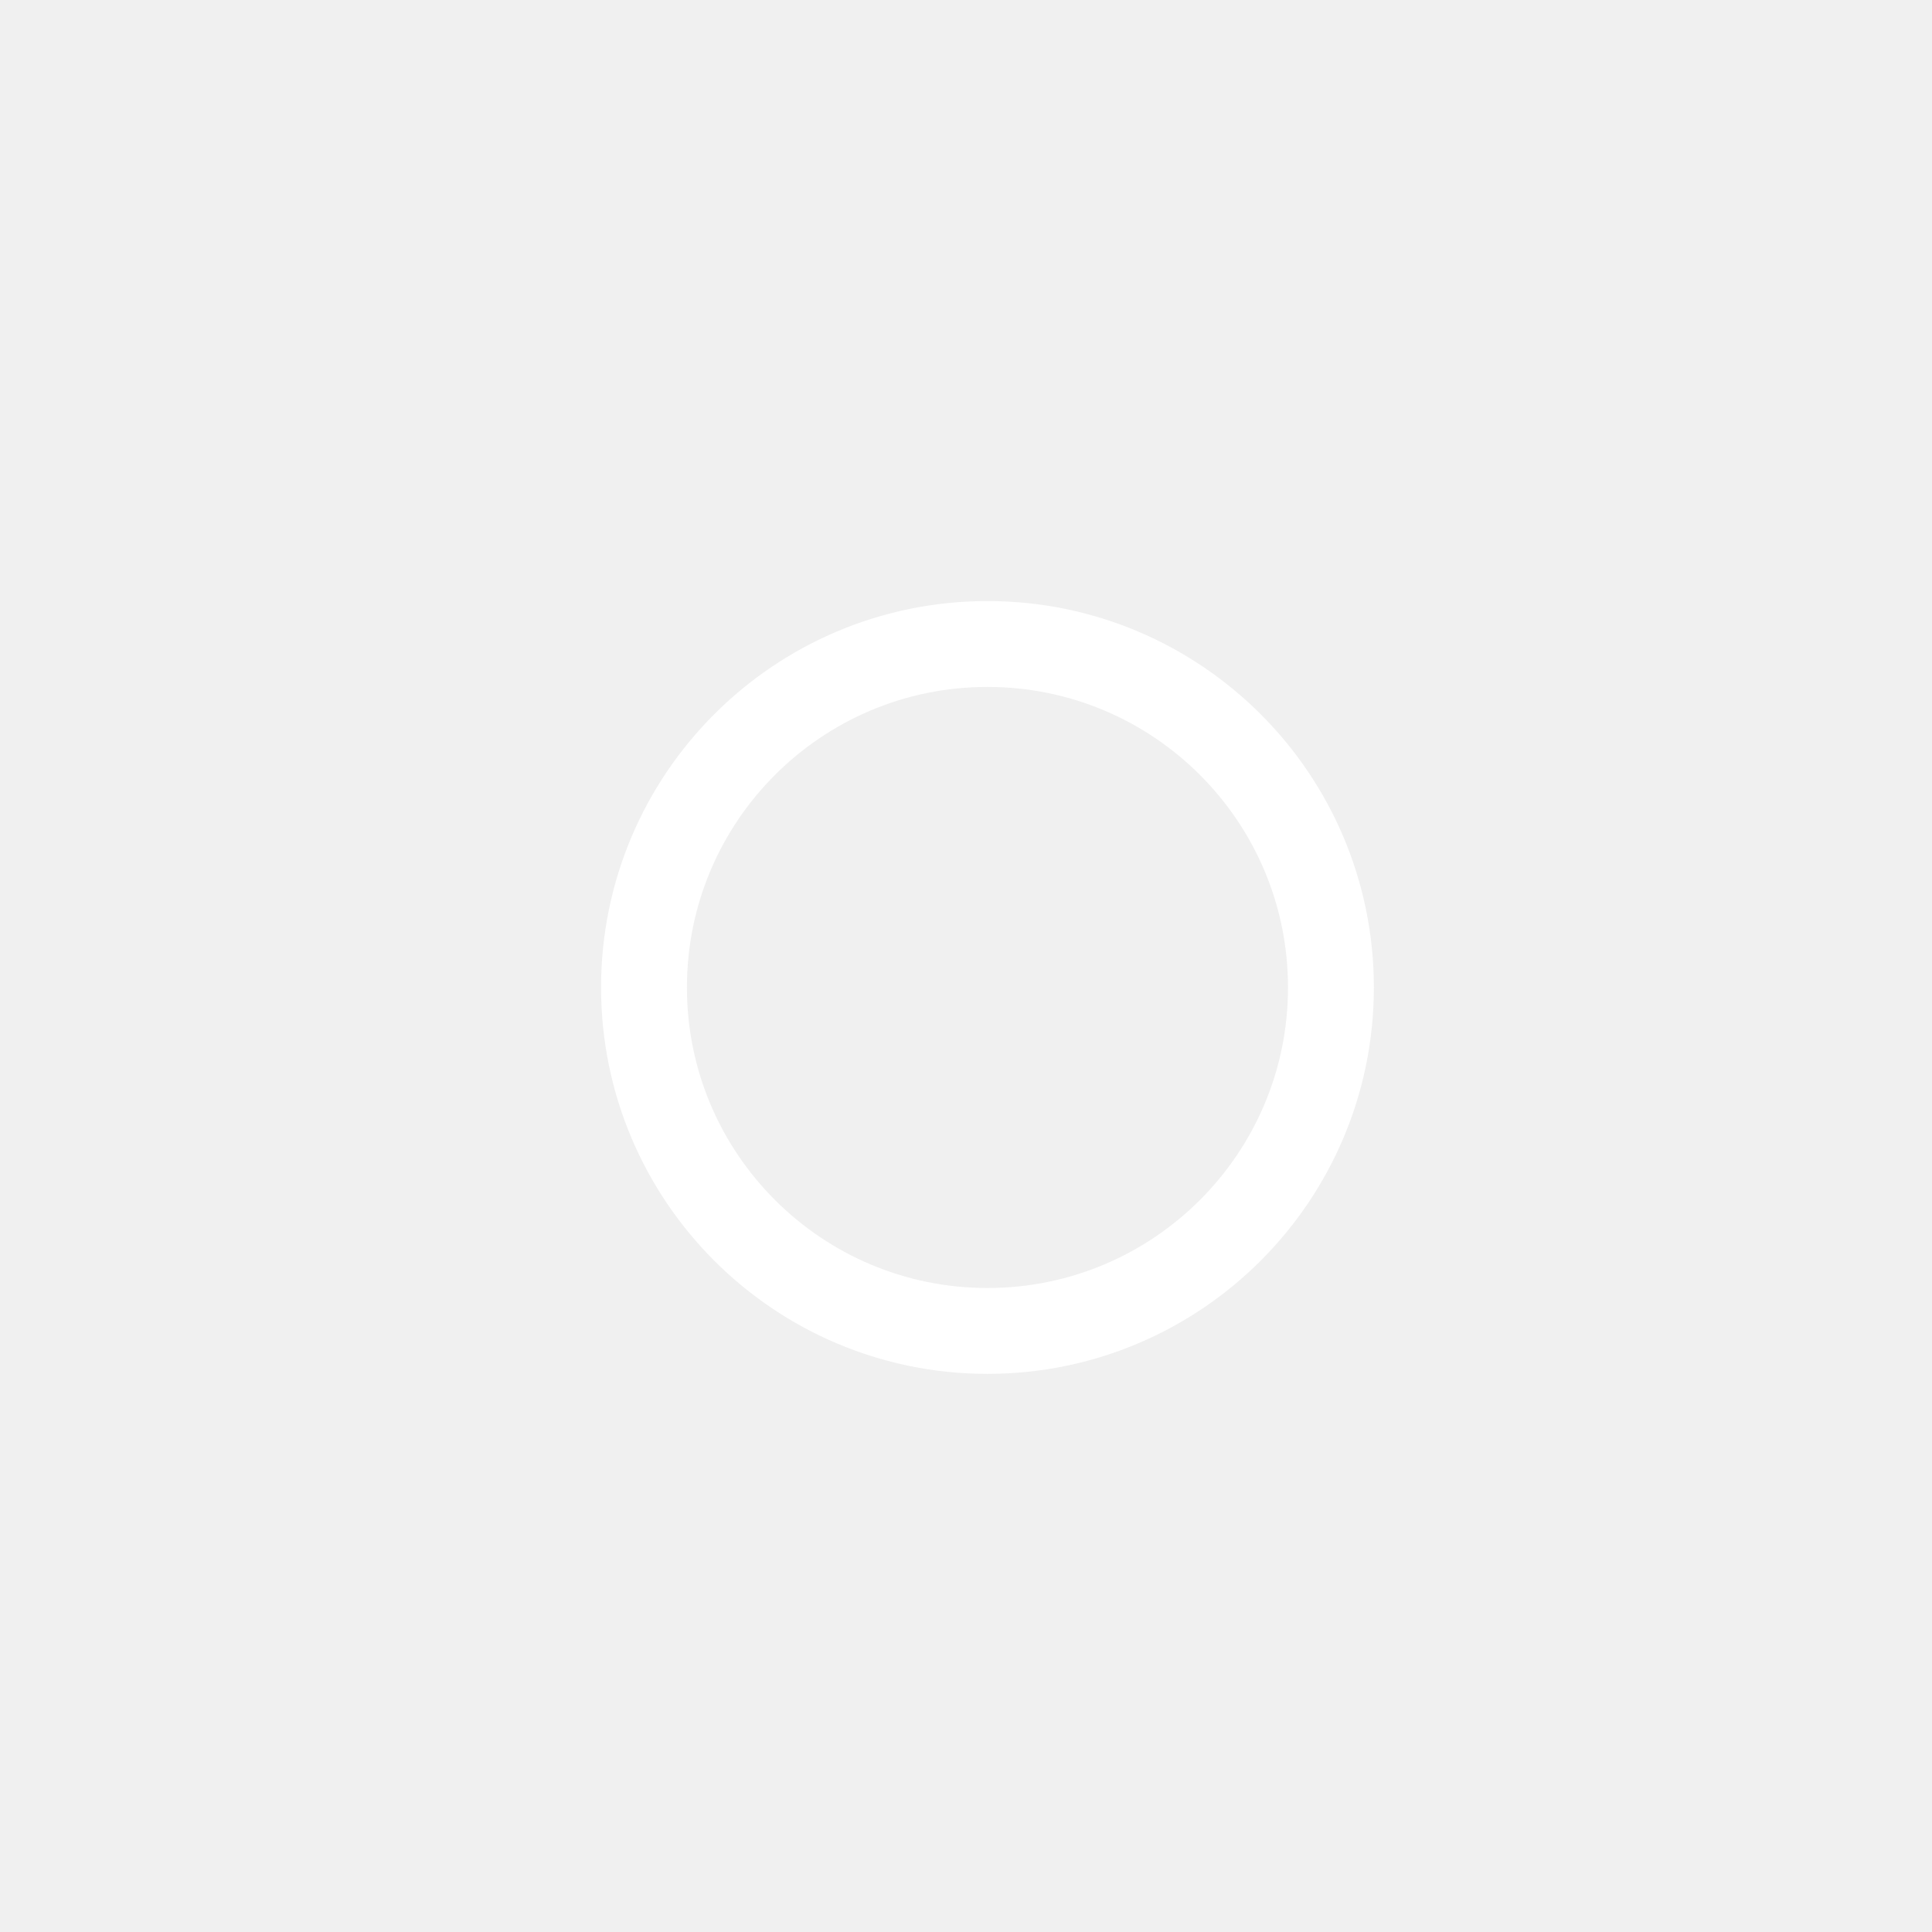
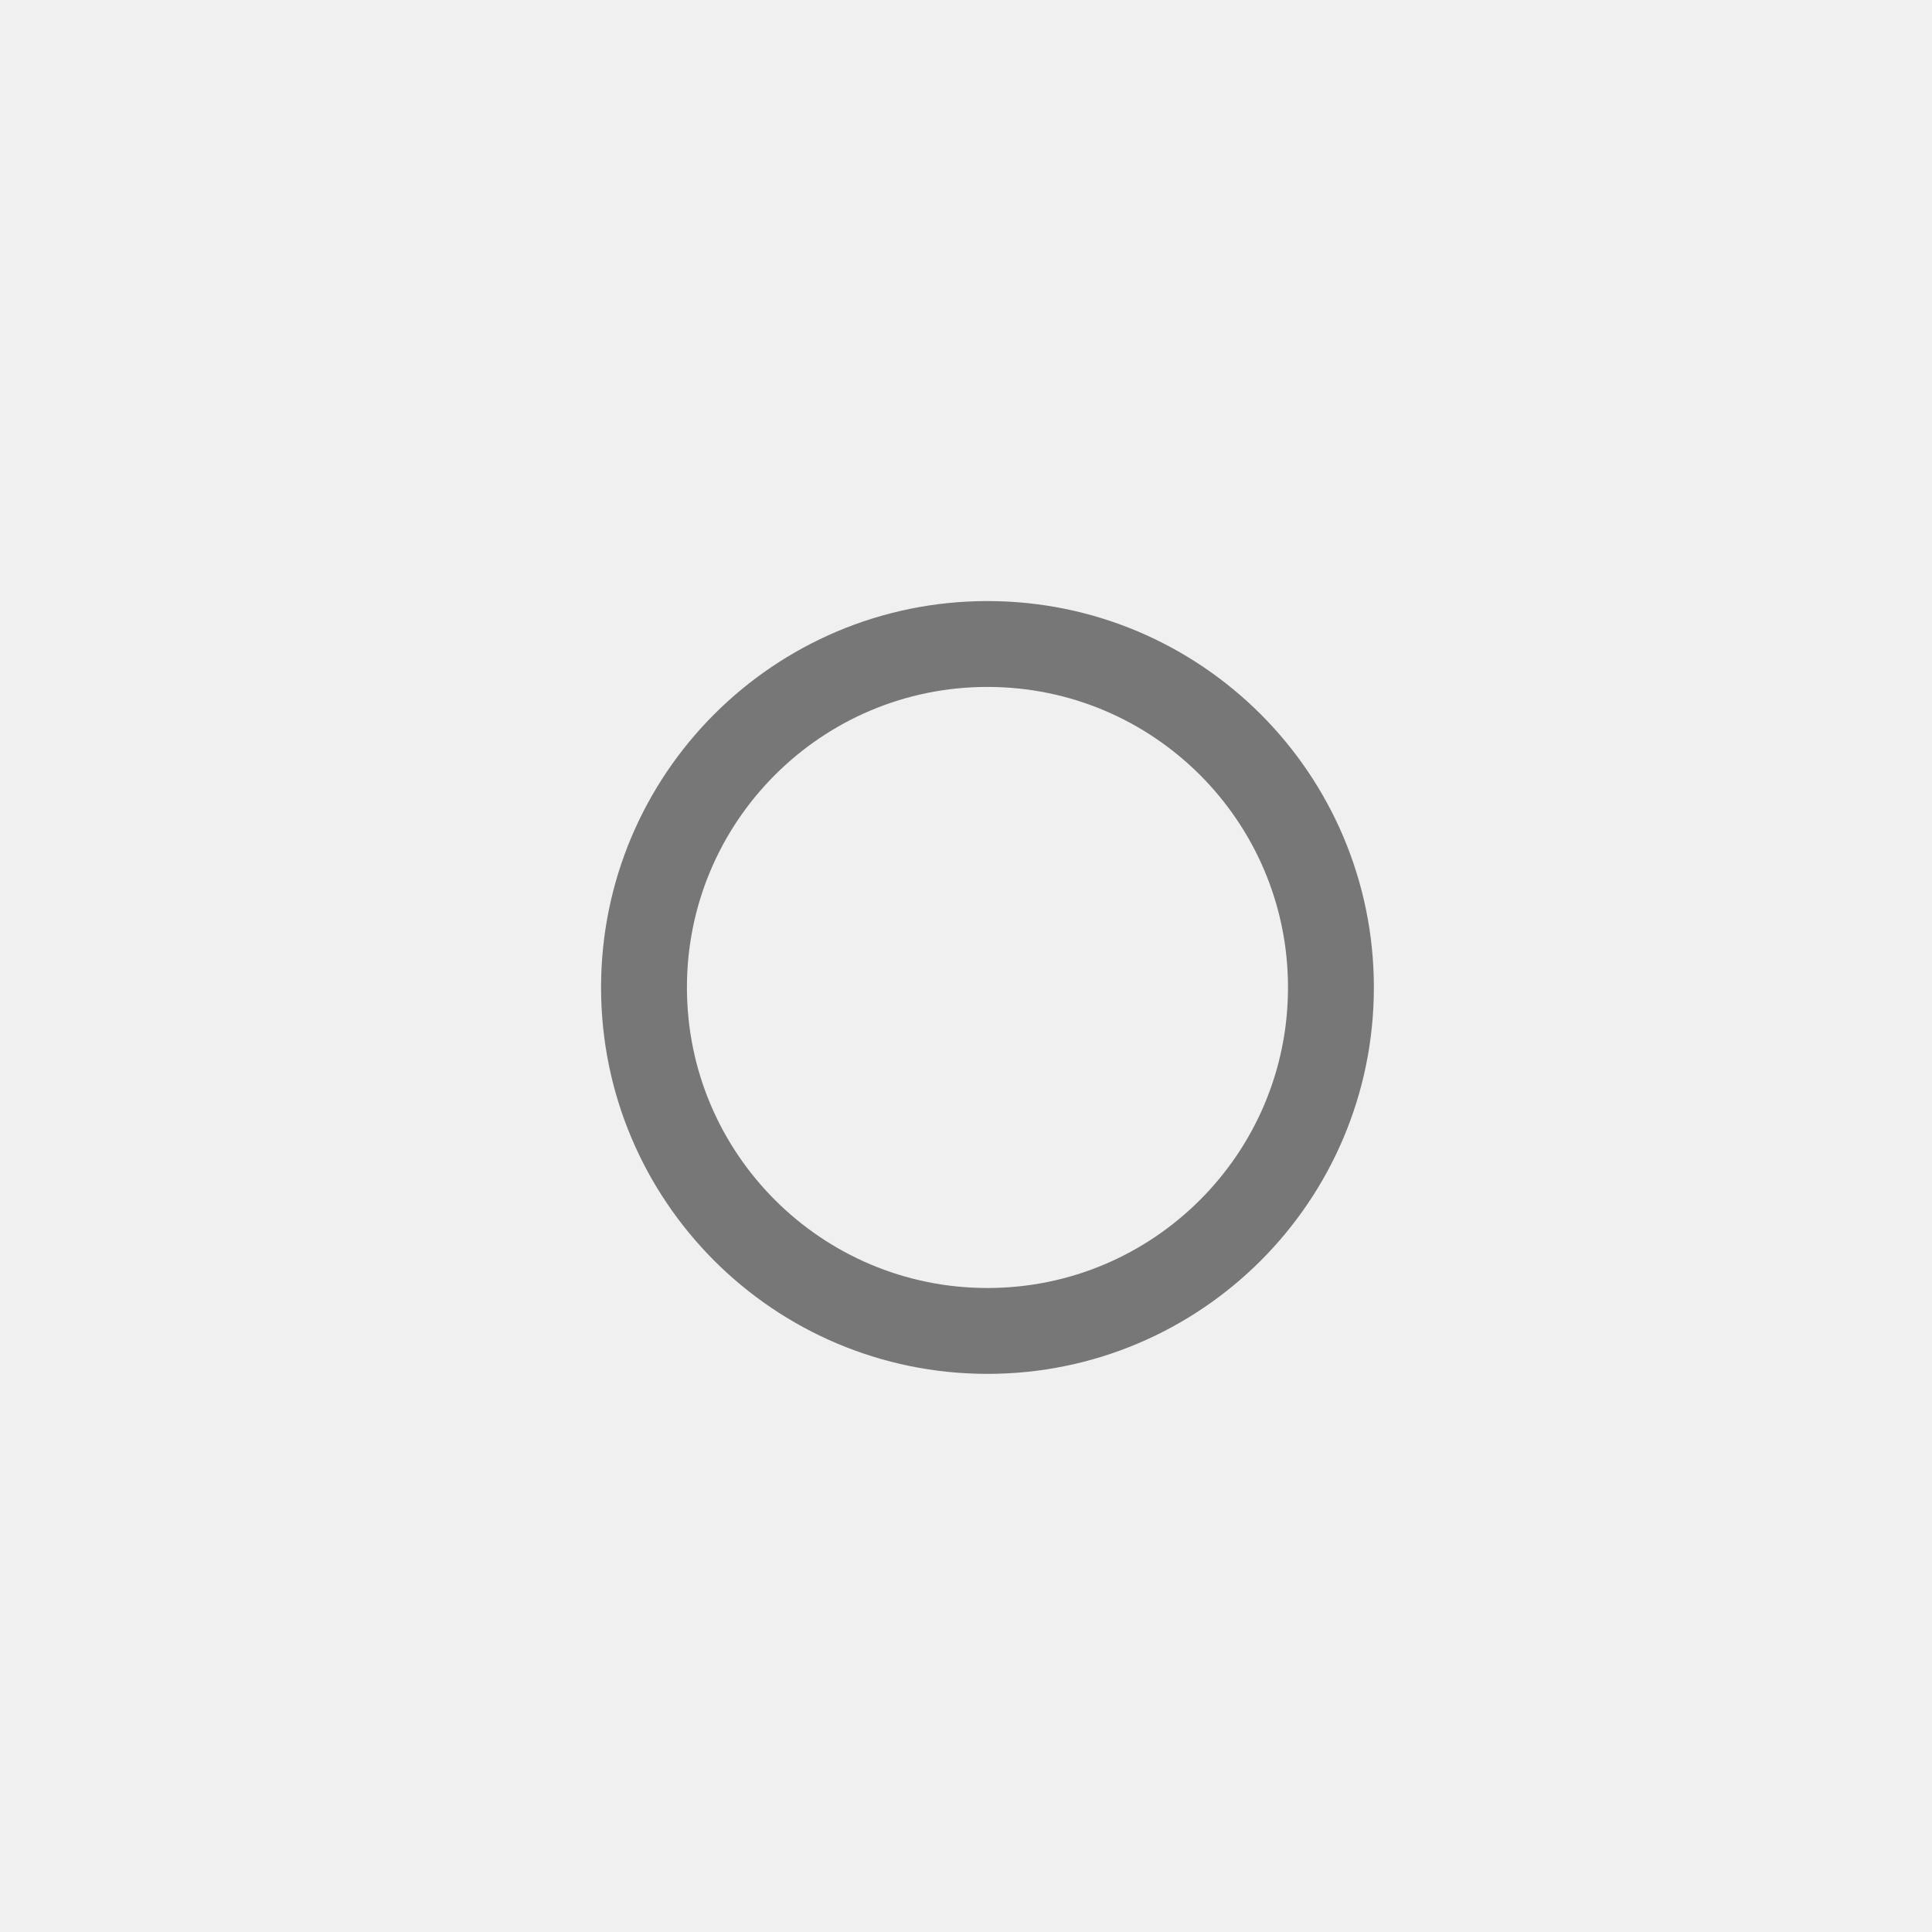
- <svg xmlns="http://www.w3.org/2000/svg" width="45" height="45" viewBox="0 0 45 45" stroke="#fff">
+ <svg xmlns="http://www.w3.org/2000/svg" width="45" height="45" viewBox="0 0 45 45" stroke="#777">
  <g fill="none" fill-rule="evenodd" transform="translate(1 1)" stroke-width="2">
    <circle cx="22" cy="22" r="6" stroke-opacity="0">
      <animate attributeName="r" begin="1.5s" dur="3s" values="6;22" calcMode="linear" repeatCount="indefinite" />
      <animate attributeName="stroke-opacity" begin="1.5s" dur="3s" values="1;0" calcMode="linear" repeatCount="indefinite" />
      <animate attributeName="stroke-width" begin="1.5s" dur="3s" values="2;0" calcMode="linear" repeatCount="indefinite" />
    </circle>
    <circle cx="22" cy="22" r="6" stroke-opacity="0">
      <animate attributeName="r" begin="3s" dur="3s" values="6;22" calcMode="linear" repeatCount="indefinite" />
      <animate attributeName="stroke-opacity" begin="3s" dur="3s" values="1;0" calcMode="linear" repeatCount="indefinite" />
      <animate attributeName="stroke-width" begin="3s" dur="3s" values="2;0" calcMode="linear" repeatCount="indefinite" />
    </circle>
    <circle cx="22" cy="22" r="8">
      <animate attributeName="r" begin="0s" dur="1.5s" values="6;1;2;3;4;5;6" calcMode="linear" repeatCount="indefinite" />
    </circle>
  </g>
</svg>
